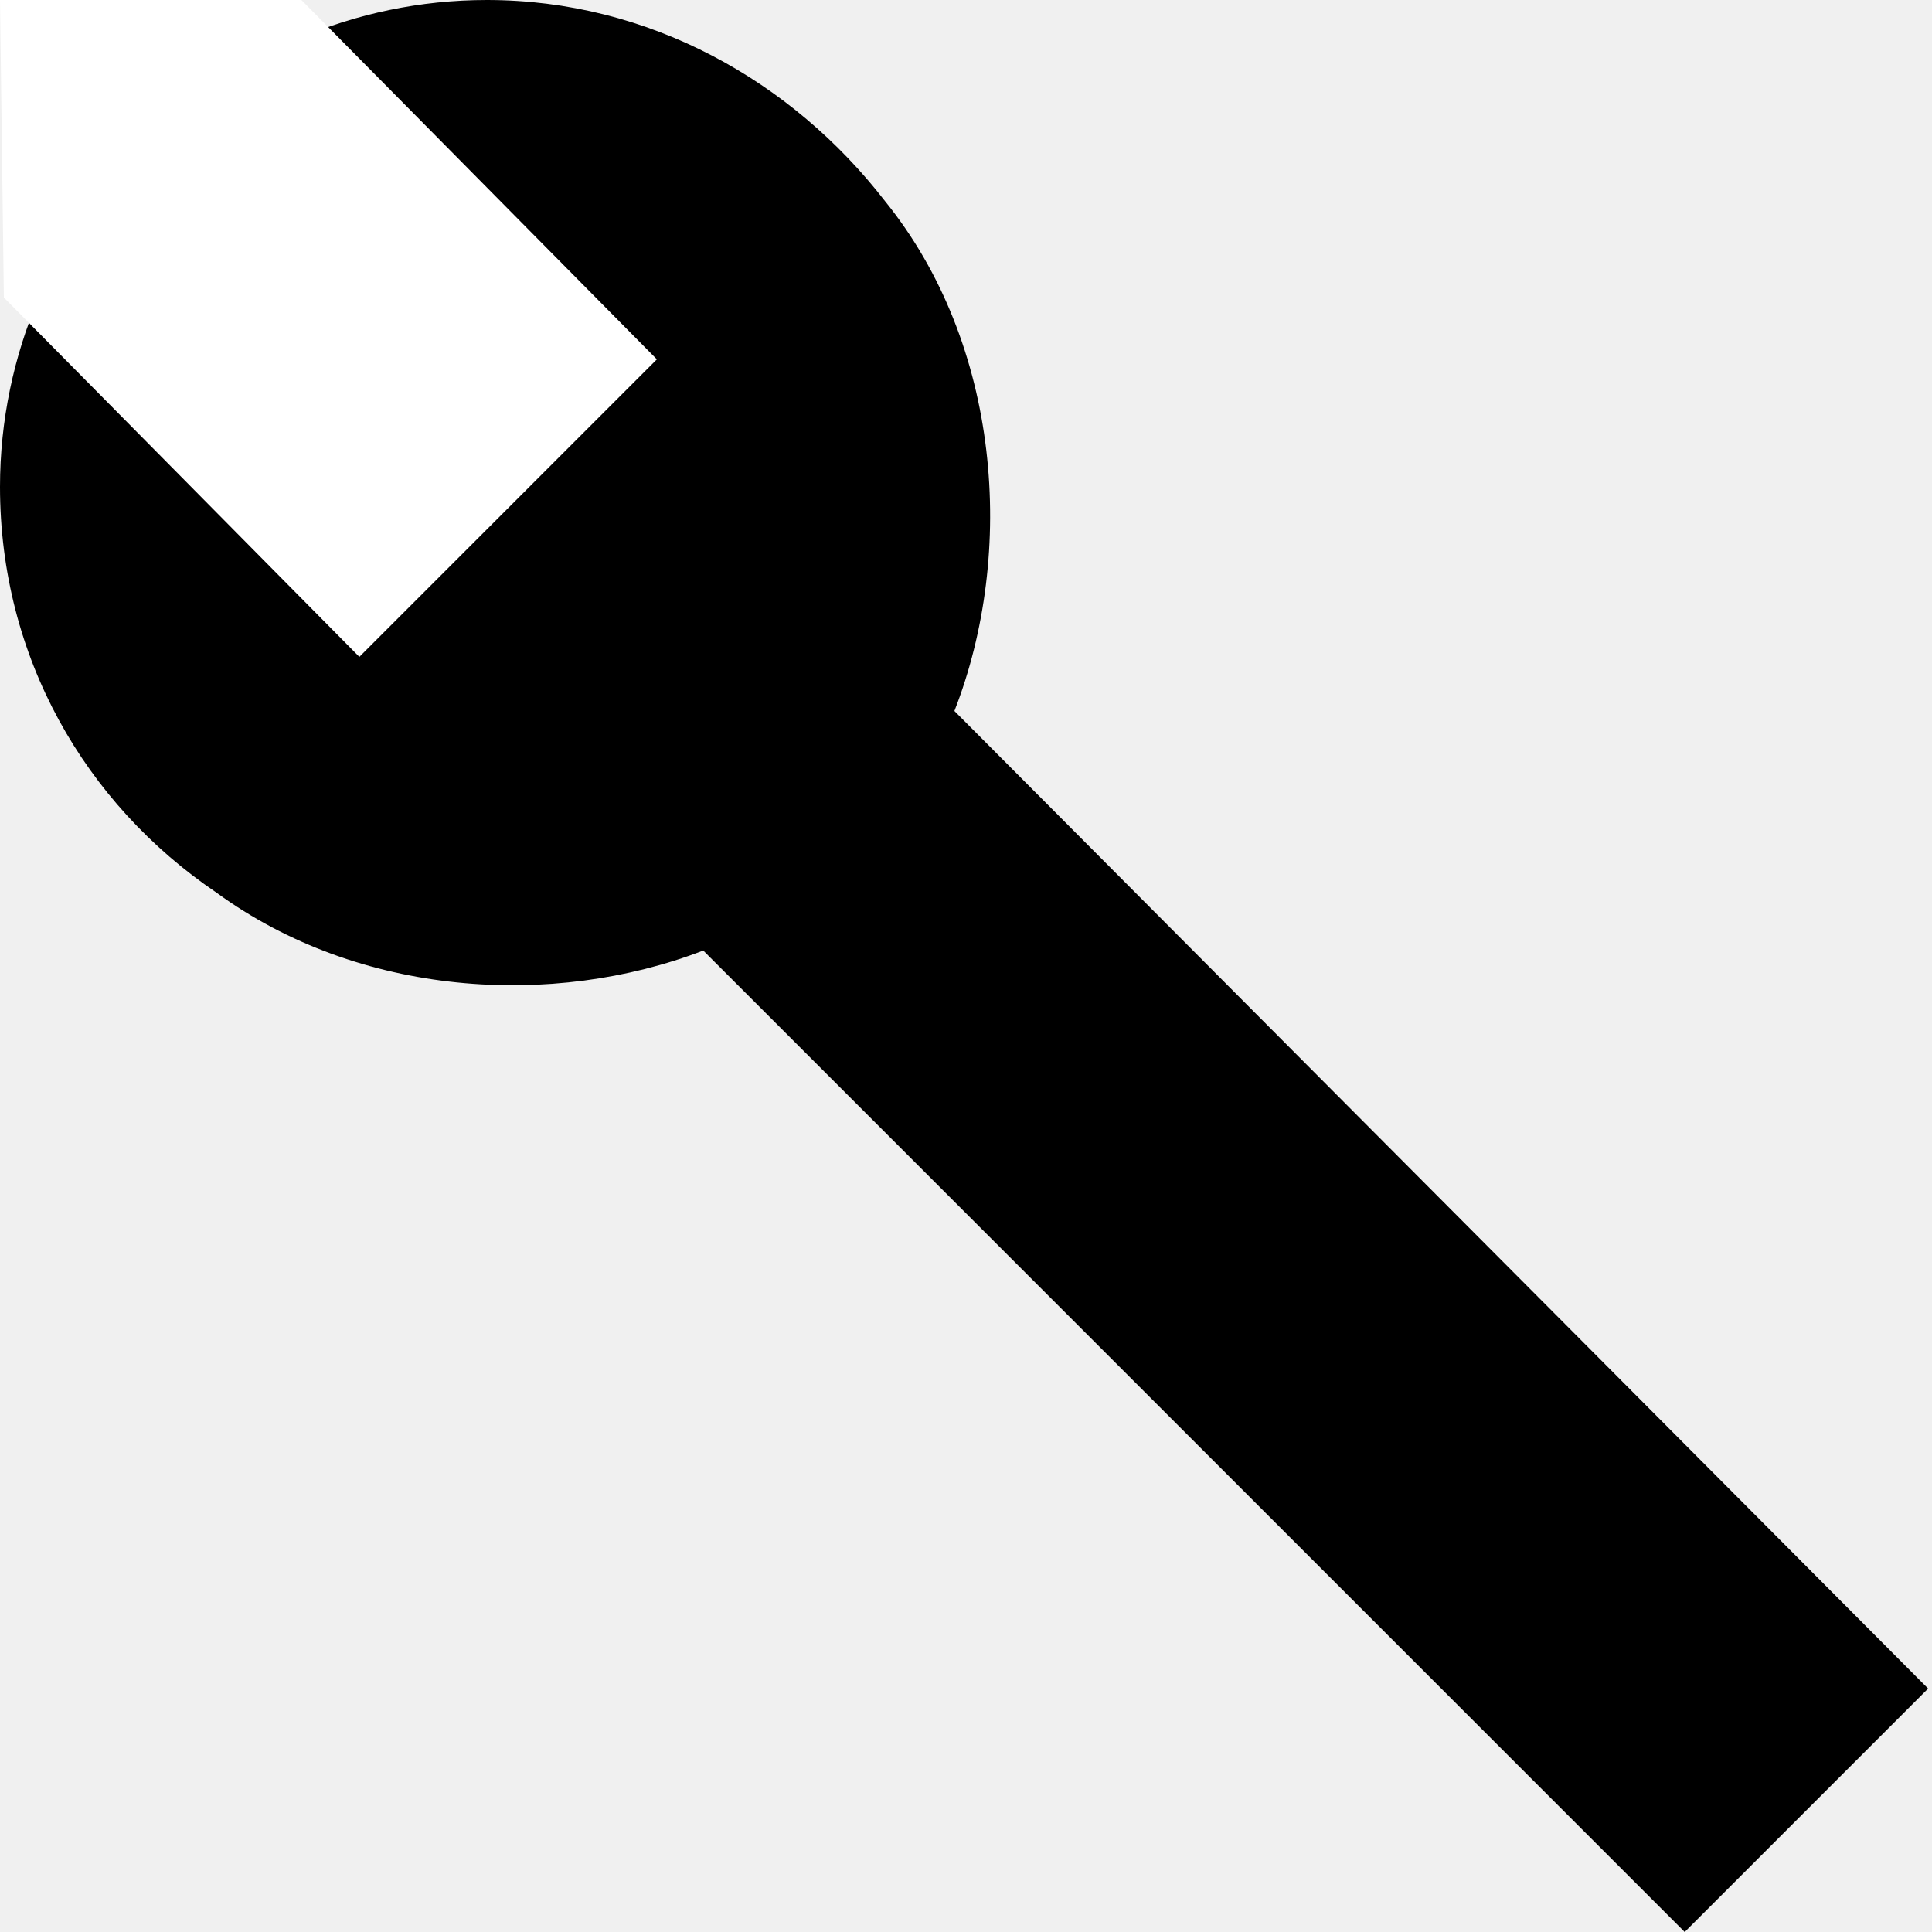
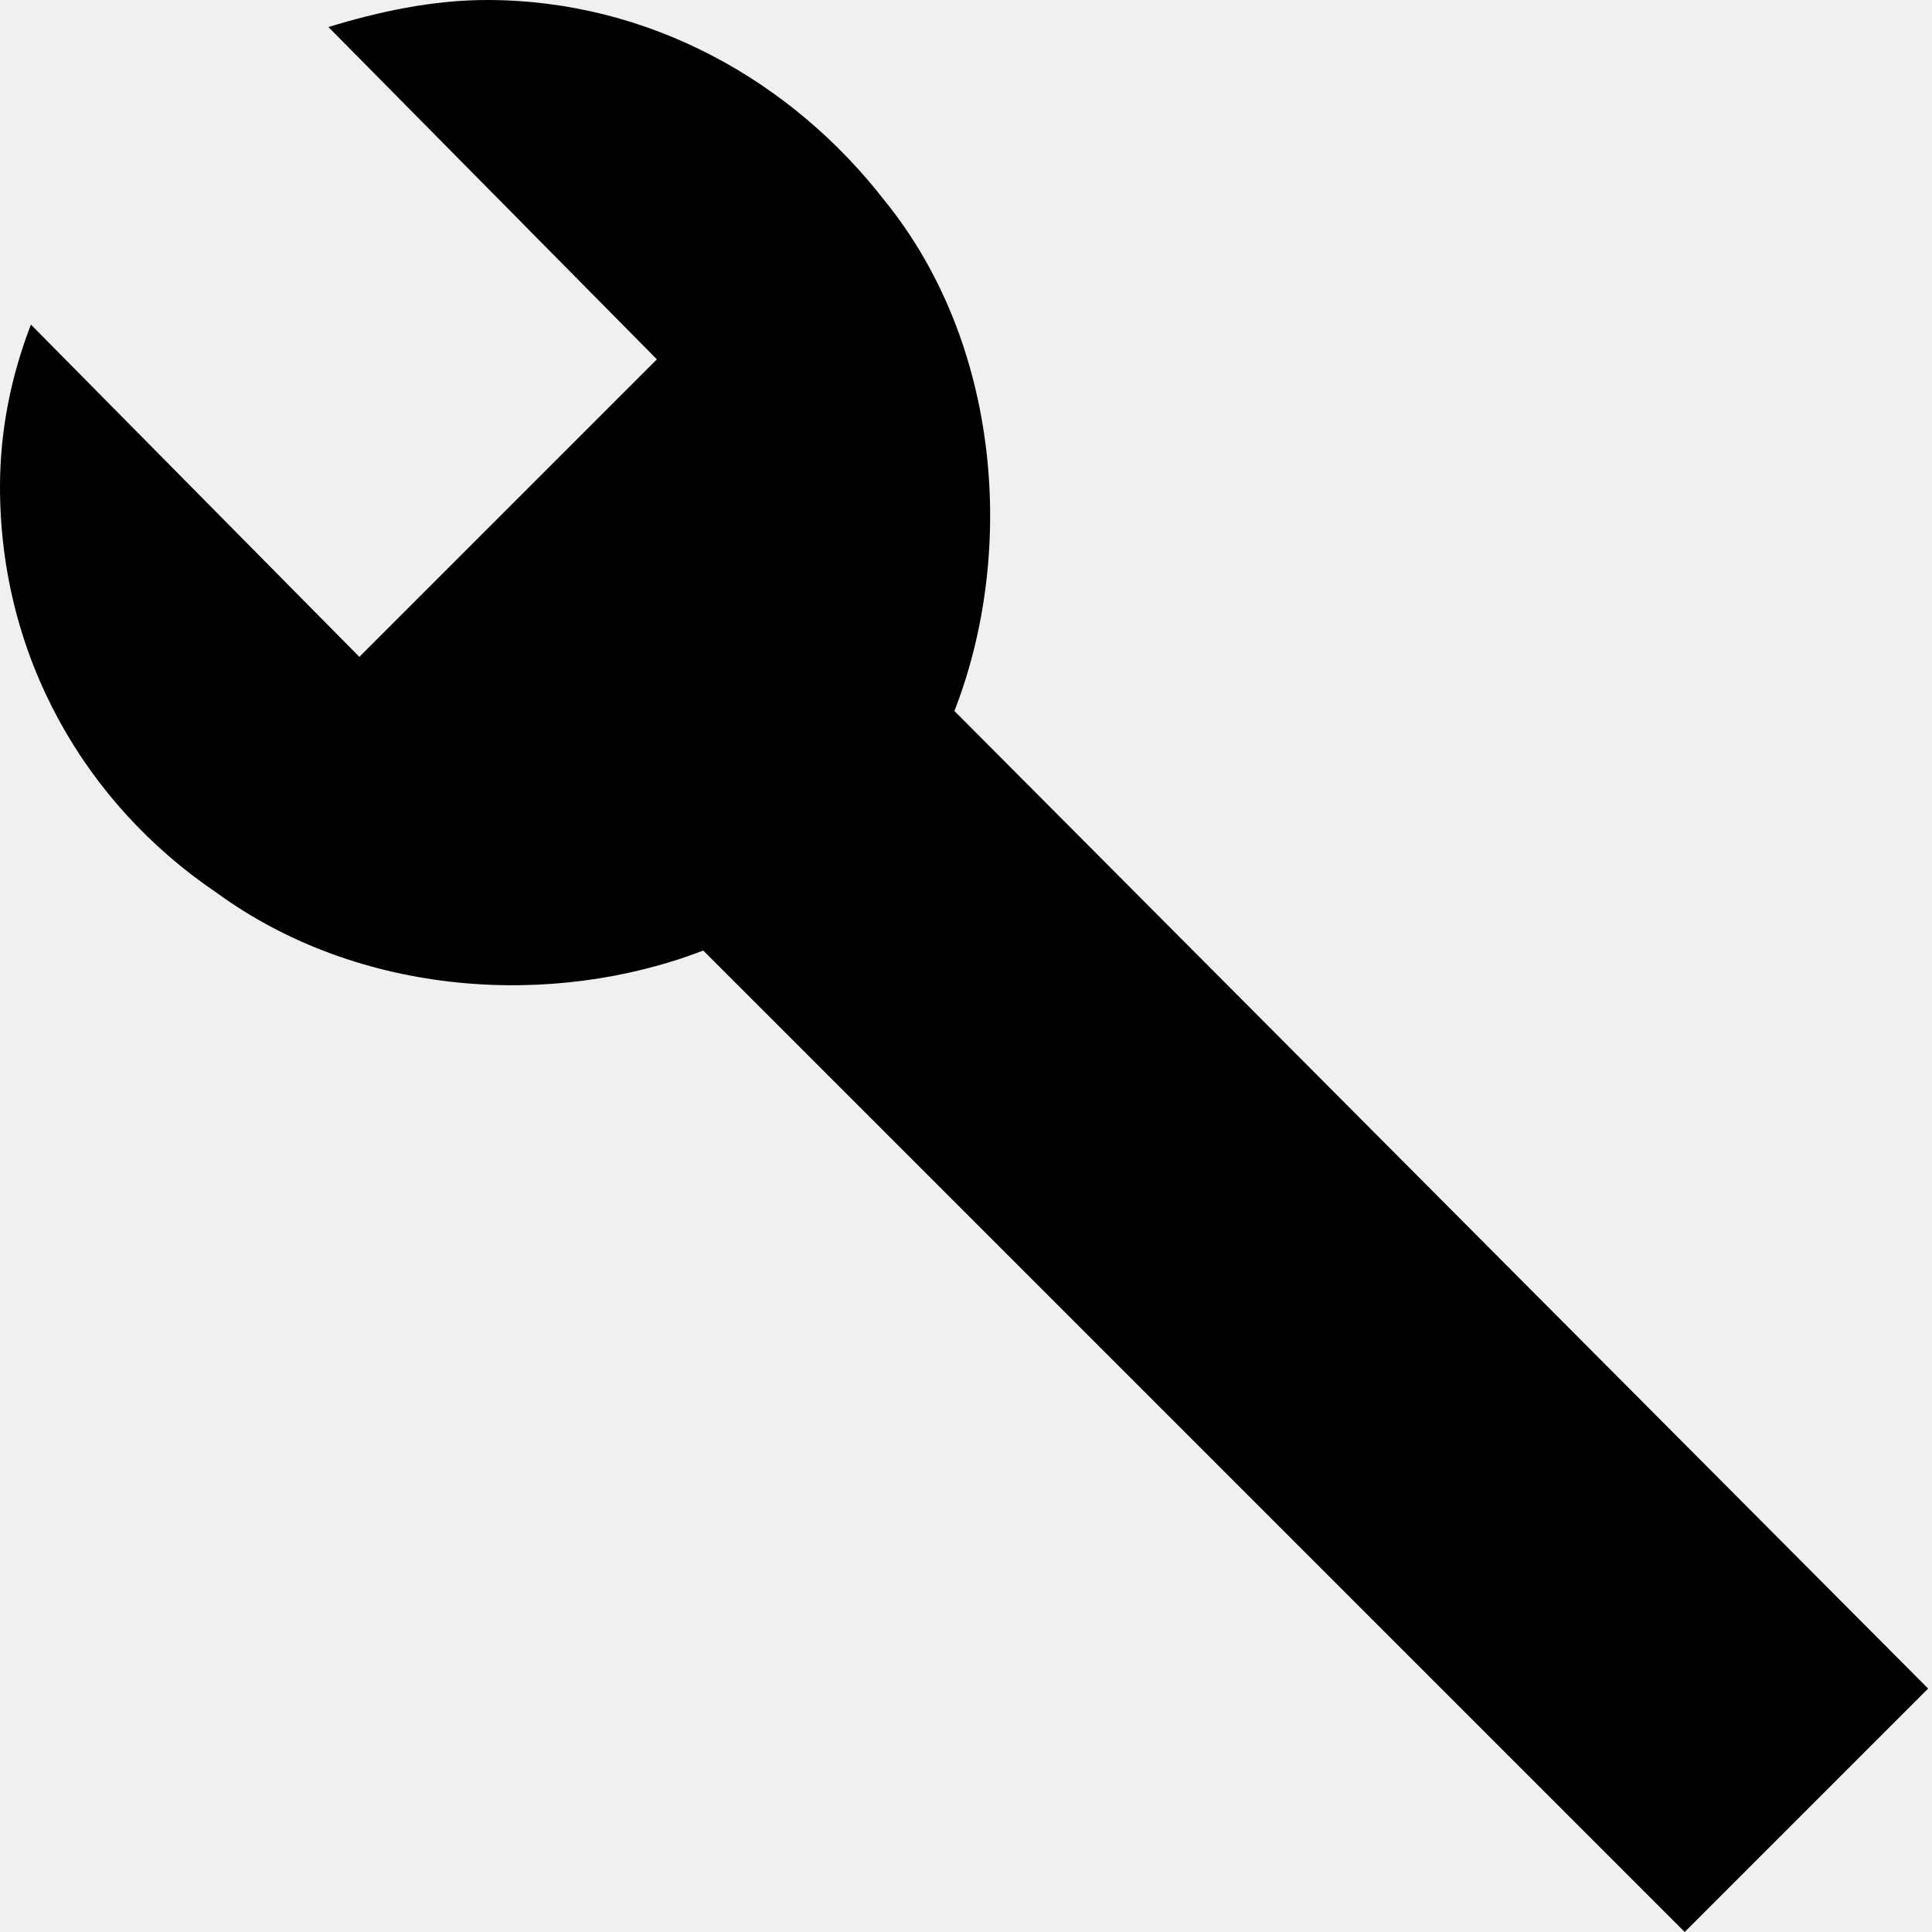
<svg xmlns="http://www.w3.org/2000/svg" version="1.1" id="Layer_1" x="0px" y="0px" viewBox="0 0 50 50" style="enable-background:new 0 0 50 50;" xml:space="preserve">
-   <style type="text/css">
- 	.st0{fill:#FFFFFF;}
- </style>
-   <path d="M24.7,18.4c1.6-4.1,1.2-9.5-1.8-13.2C20.5,2.1,16.8,0,12.6,0C5.7,0,0,5.7,0,12.6c0,4.4,2.2,8.2,5.6,10.5  c3.7,2.7,8.7,3,12.6,1.5L43.6,50l6.3-6.3L24.7,18.4z" />
-   <polygon class="st0" points="17,9.3 9.3,17 0.1,7.7 0,0 7.8,0 " />
+   <path d="M24.7,18.4c1.6-4.1,1.2-9.5-1.8-13.2C20.5,2.1,16.8,0,12.6,0c-1.4,0-2.8,0.3-4.1,0.7L17,9.3L9.3,17L0.8,8.4  C0.3,9.7,0,11.1,0,12.6c0,4.4,2.2,8.2,5.6,10.5c3.7,2.7,8.7,3,12.6,1.5L43.6,50l6.3-6.3L24.7,18.4z" />
</svg>
